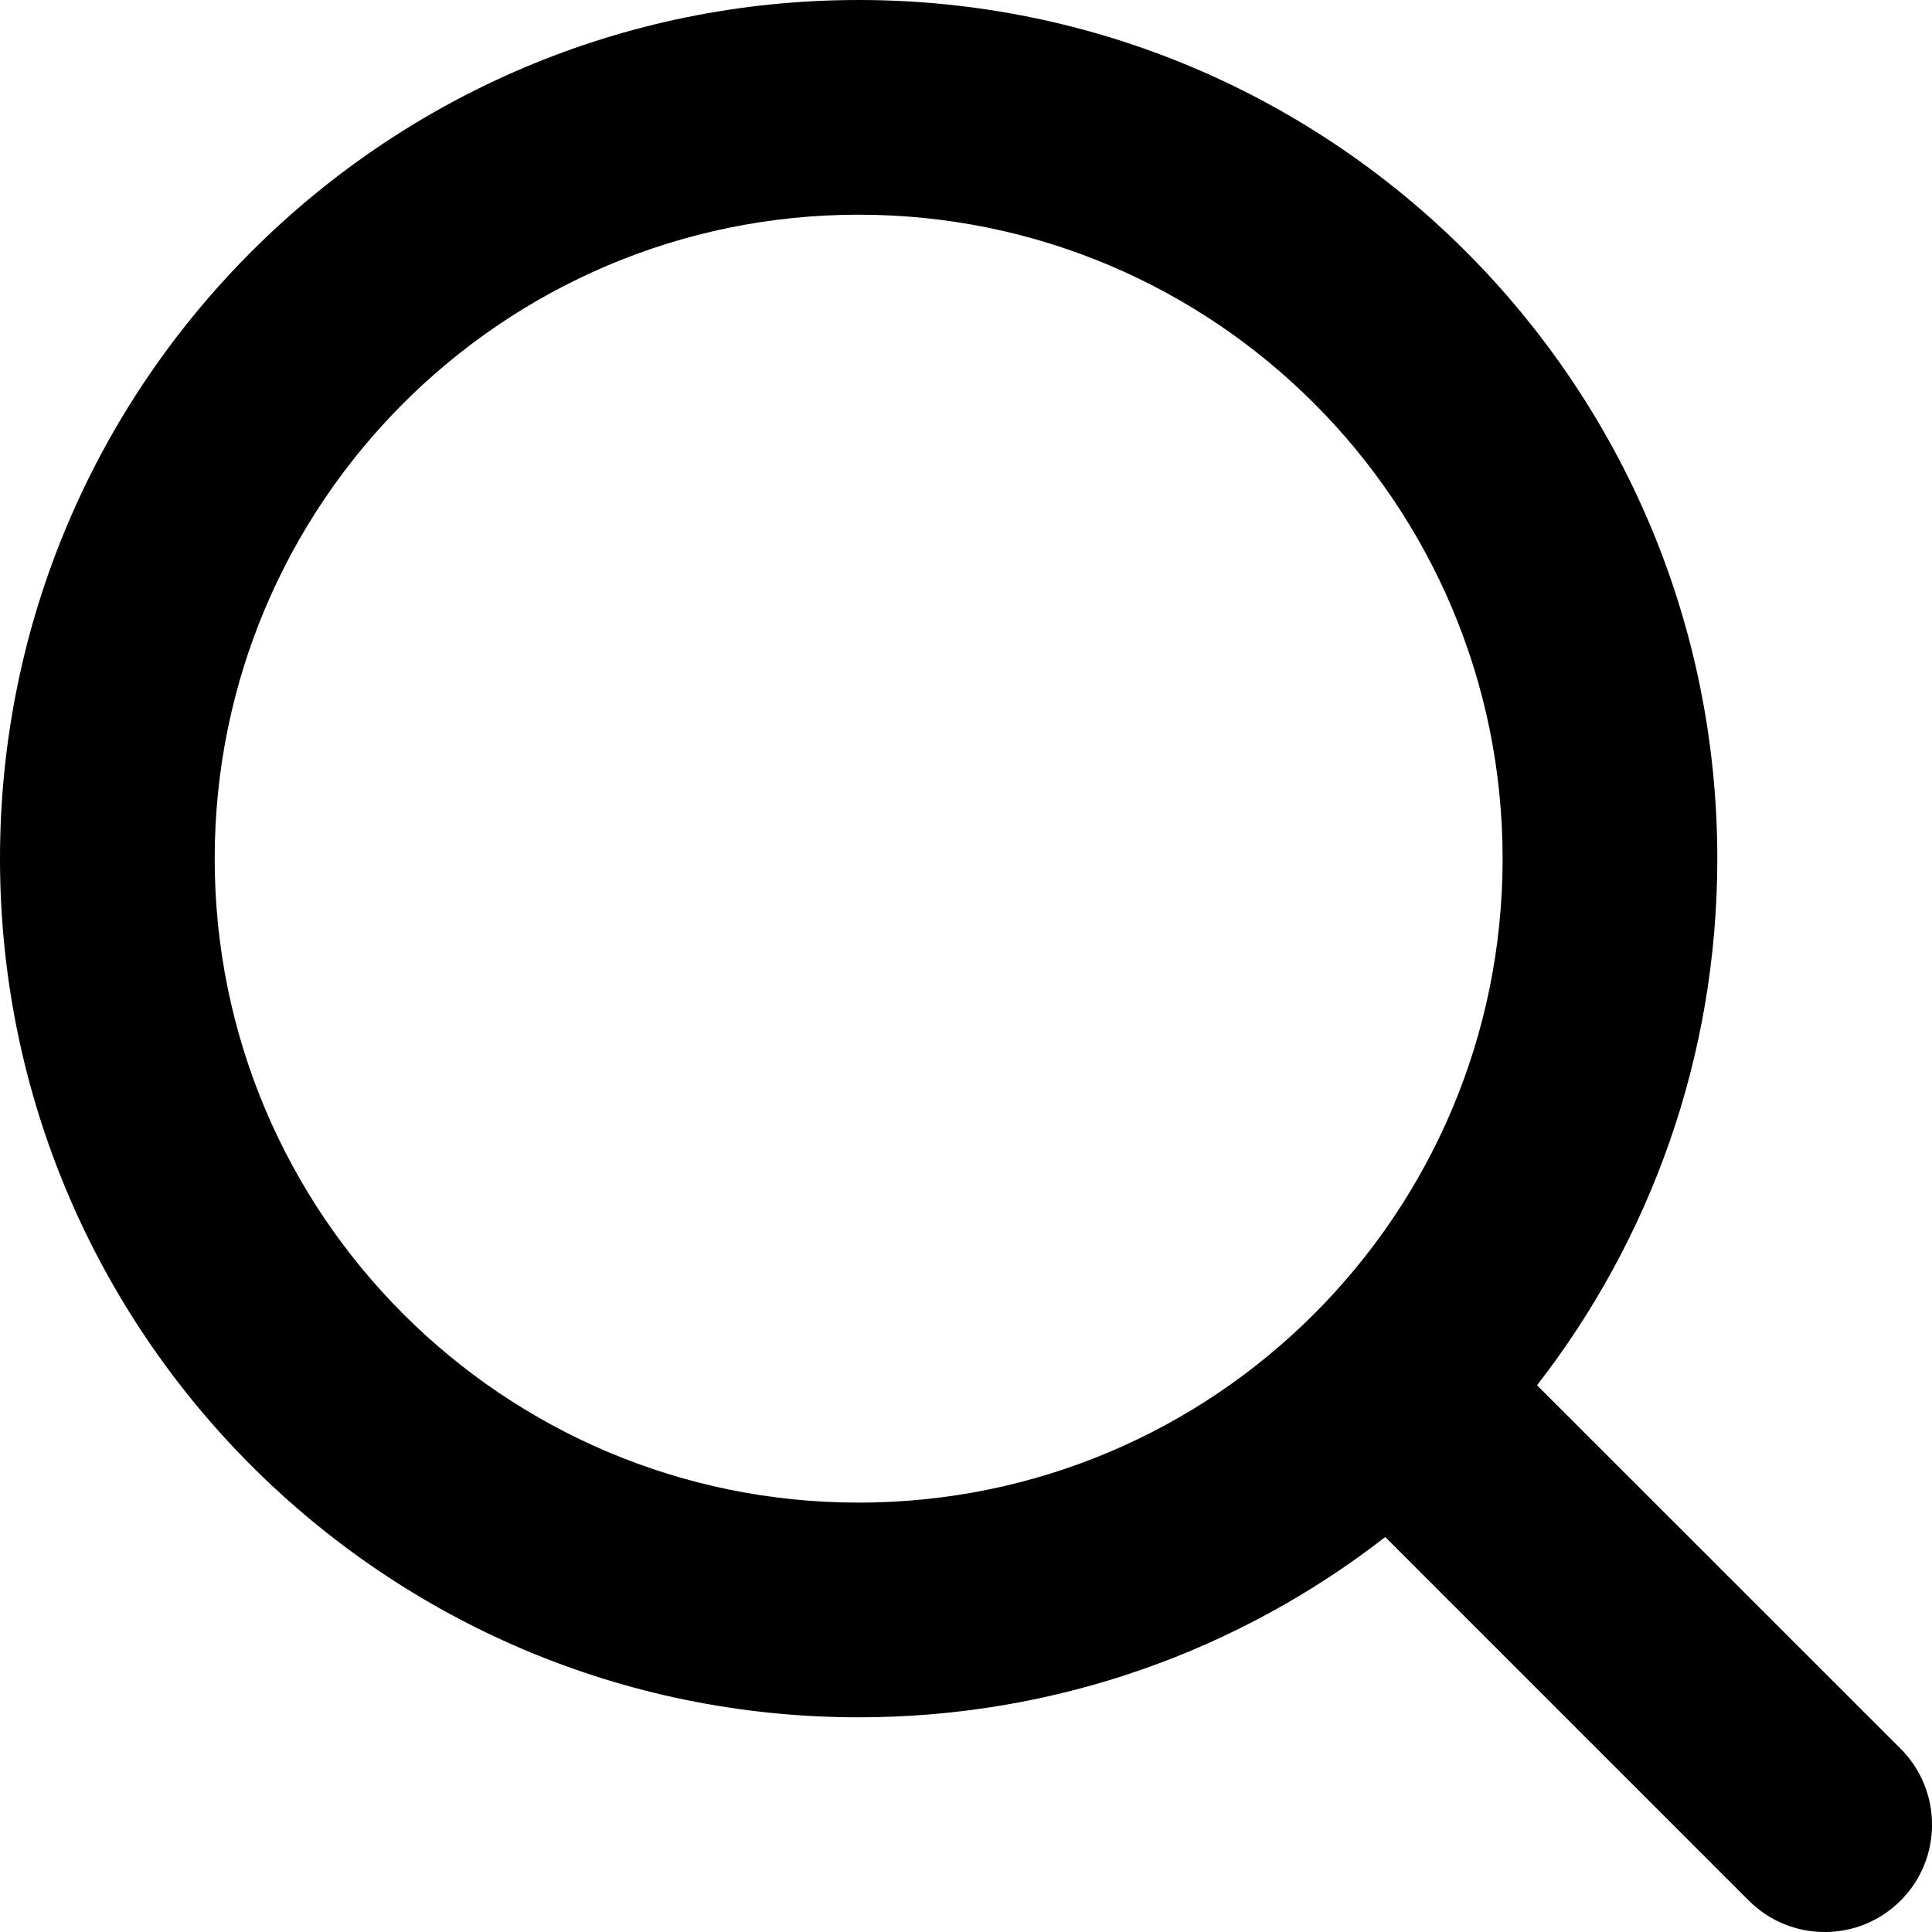
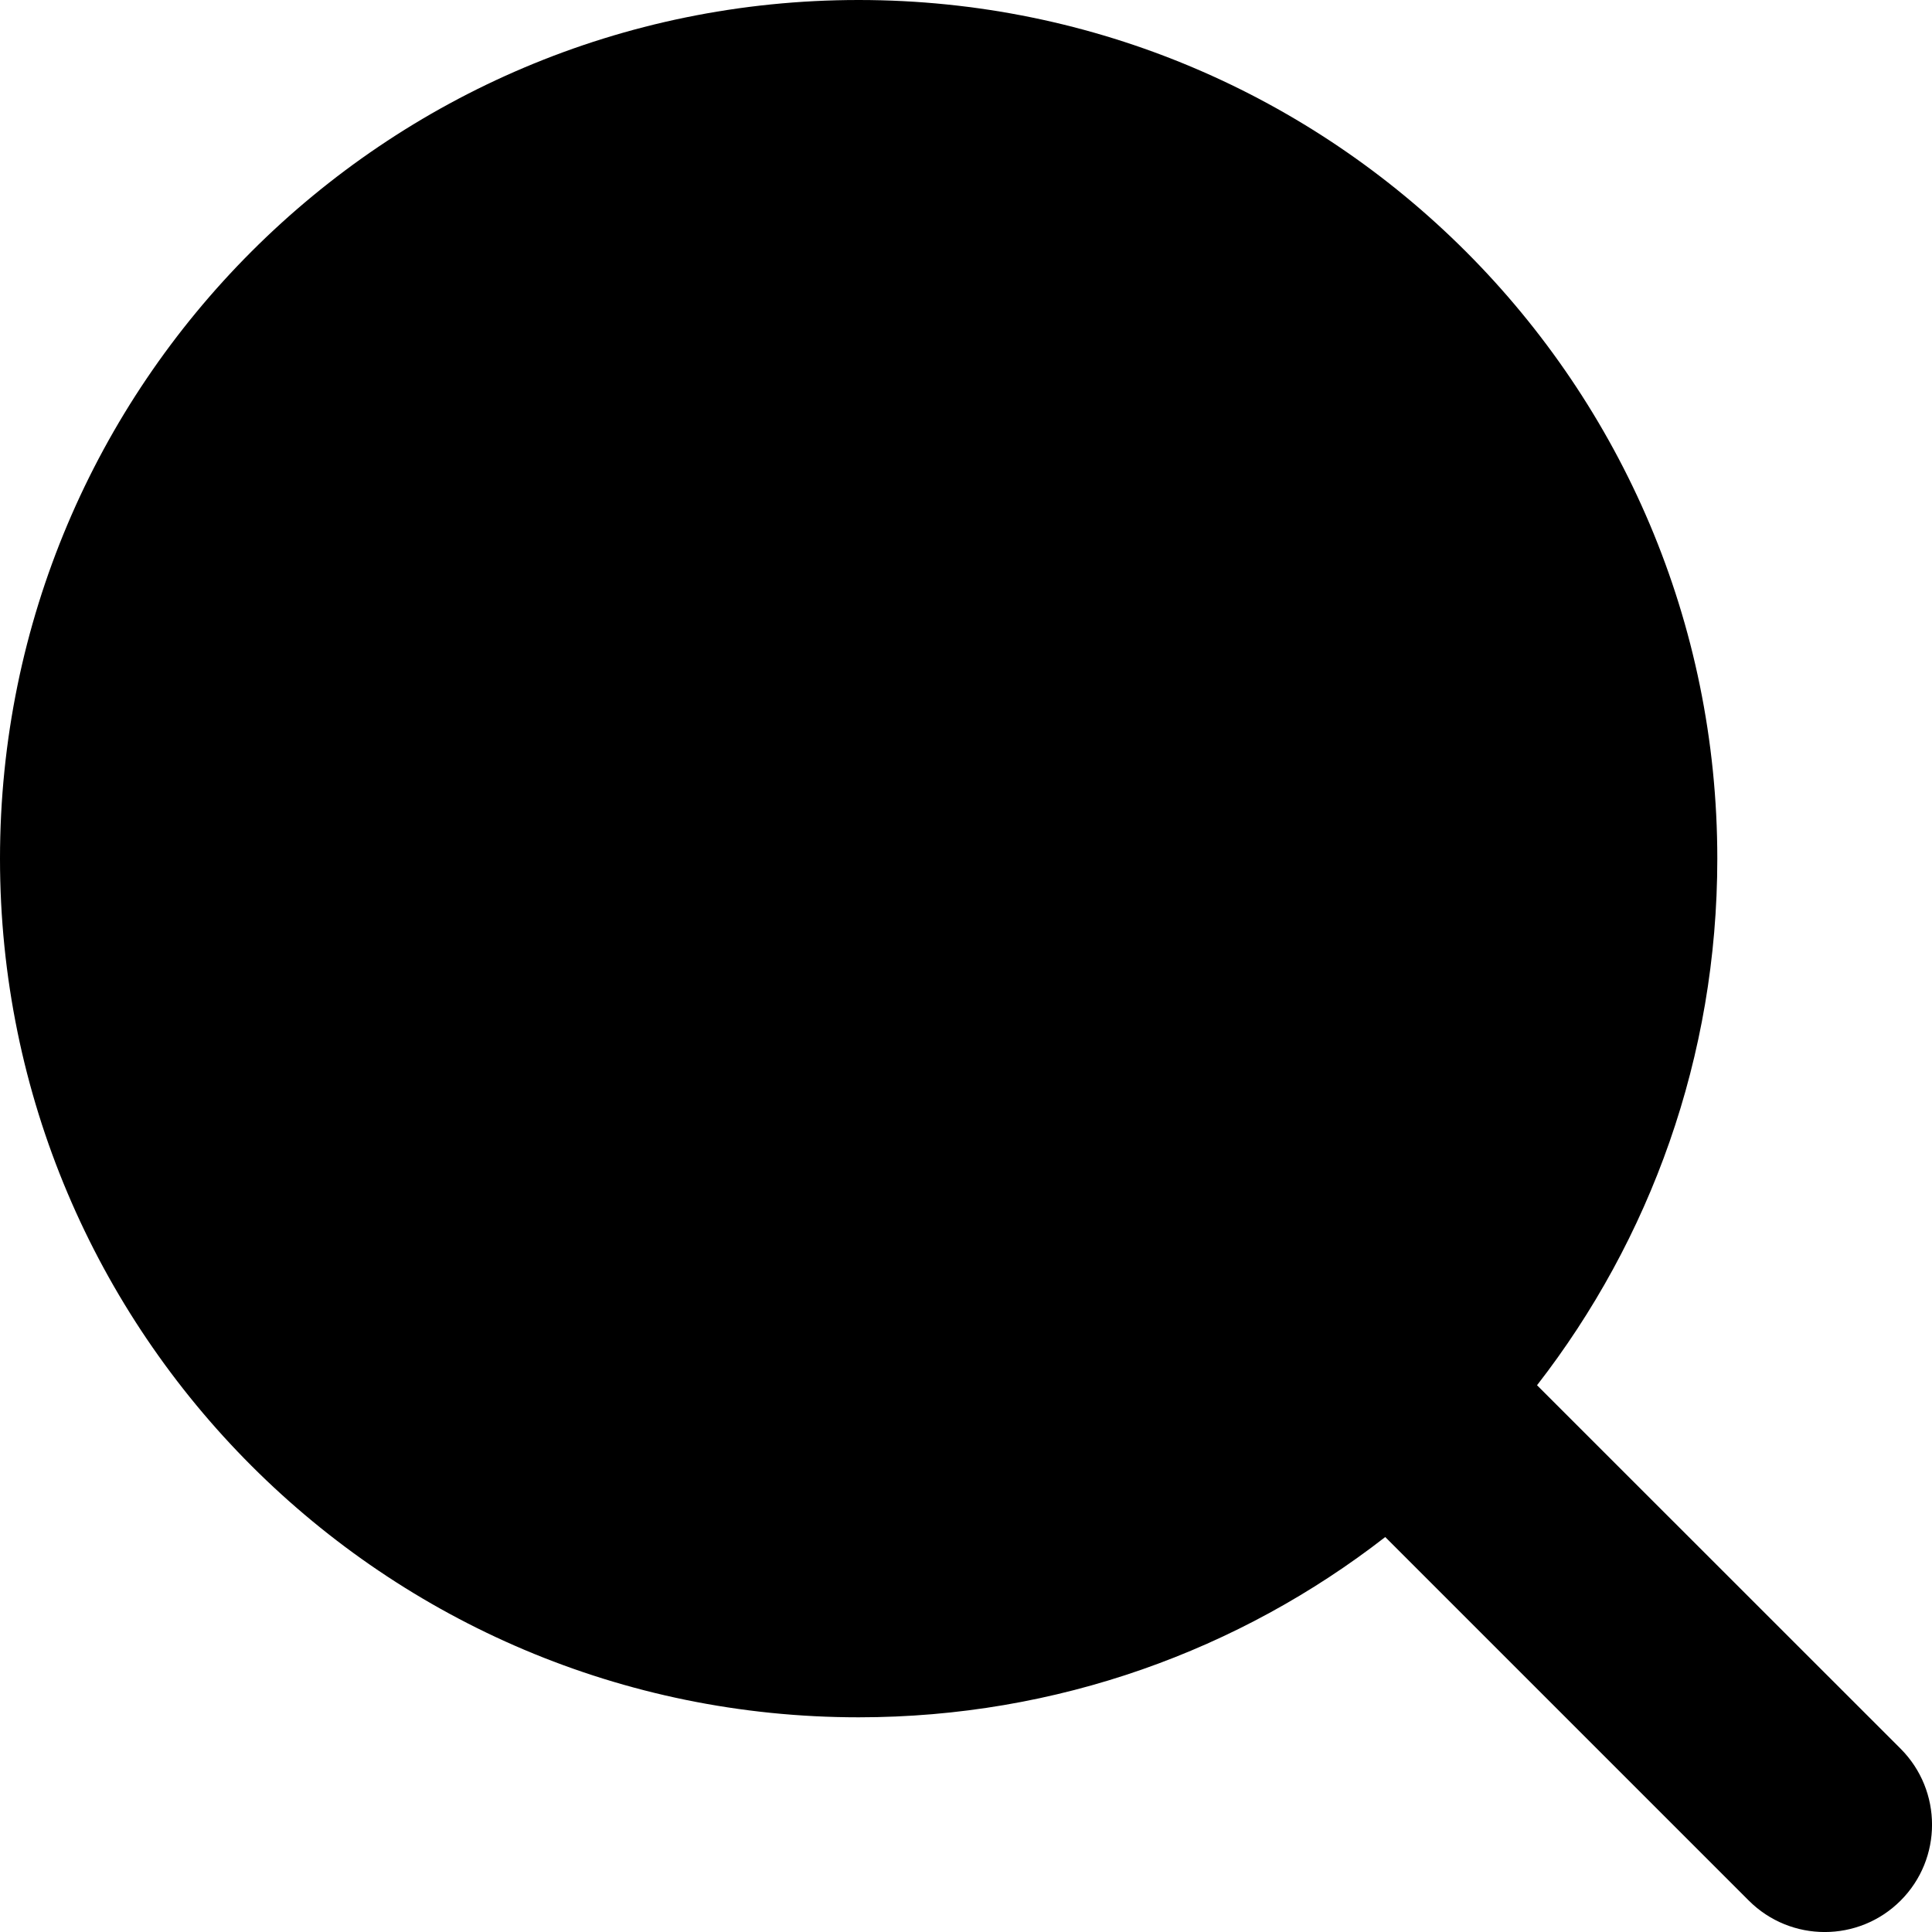
<svg xmlns="http://www.w3.org/2000/svg" width="16" height="16" viewBox="0 0 16 16">
-   <path fill-rule="evenodd" clip-rule="evenodd" d="M12.444 7.111C12.444 10.057 10.057 12.444 7.111 12.444C4.166 12.444 1.778 10.057 1.778 7.111C1.778 4.166 4.166 1.778 7.111 1.778C10.057 1.778 12.444 4.166 12.444 7.111ZM11.472 12.729C10.268 13.665 8.754 14.222 7.111 14.222C3.184 14.222 0 11.039 0 7.111C0 3.184 3.184 0 7.111 0C11.039 0 14.222 3.184 14.222 7.111C14.222 8.754 13.665 10.267 12.729 11.472L15.74 14.482C16.087 14.83 16.087 15.393 15.74 15.74C15.393 16.087 14.83 16.087 14.483 15.74L11.472 12.729Z" />
+   <path fillRule="evenodd" clipRule="evenodd" d="M12.444 7.111C12.444 10.057 10.057 12.444 7.111 12.444C4.166 12.444 1.778 10.057 1.778 7.111C1.778 4.166 4.166 1.778 7.111 1.778C10.057 1.778 12.444 4.166 12.444 7.111ZM11.472 12.729C10.268 13.665 8.754 14.222 7.111 14.222C3.184 14.222 0 11.039 0 7.111C0 3.184 3.184 0 7.111 0C11.039 0 14.222 3.184 14.222 7.111C14.222 8.754 13.665 10.267 12.729 11.472L15.74 14.482C16.087 14.83 16.087 15.393 15.74 15.74C15.393 16.087 14.83 16.087 14.483 15.74L11.472 12.729Z" />
</svg>
